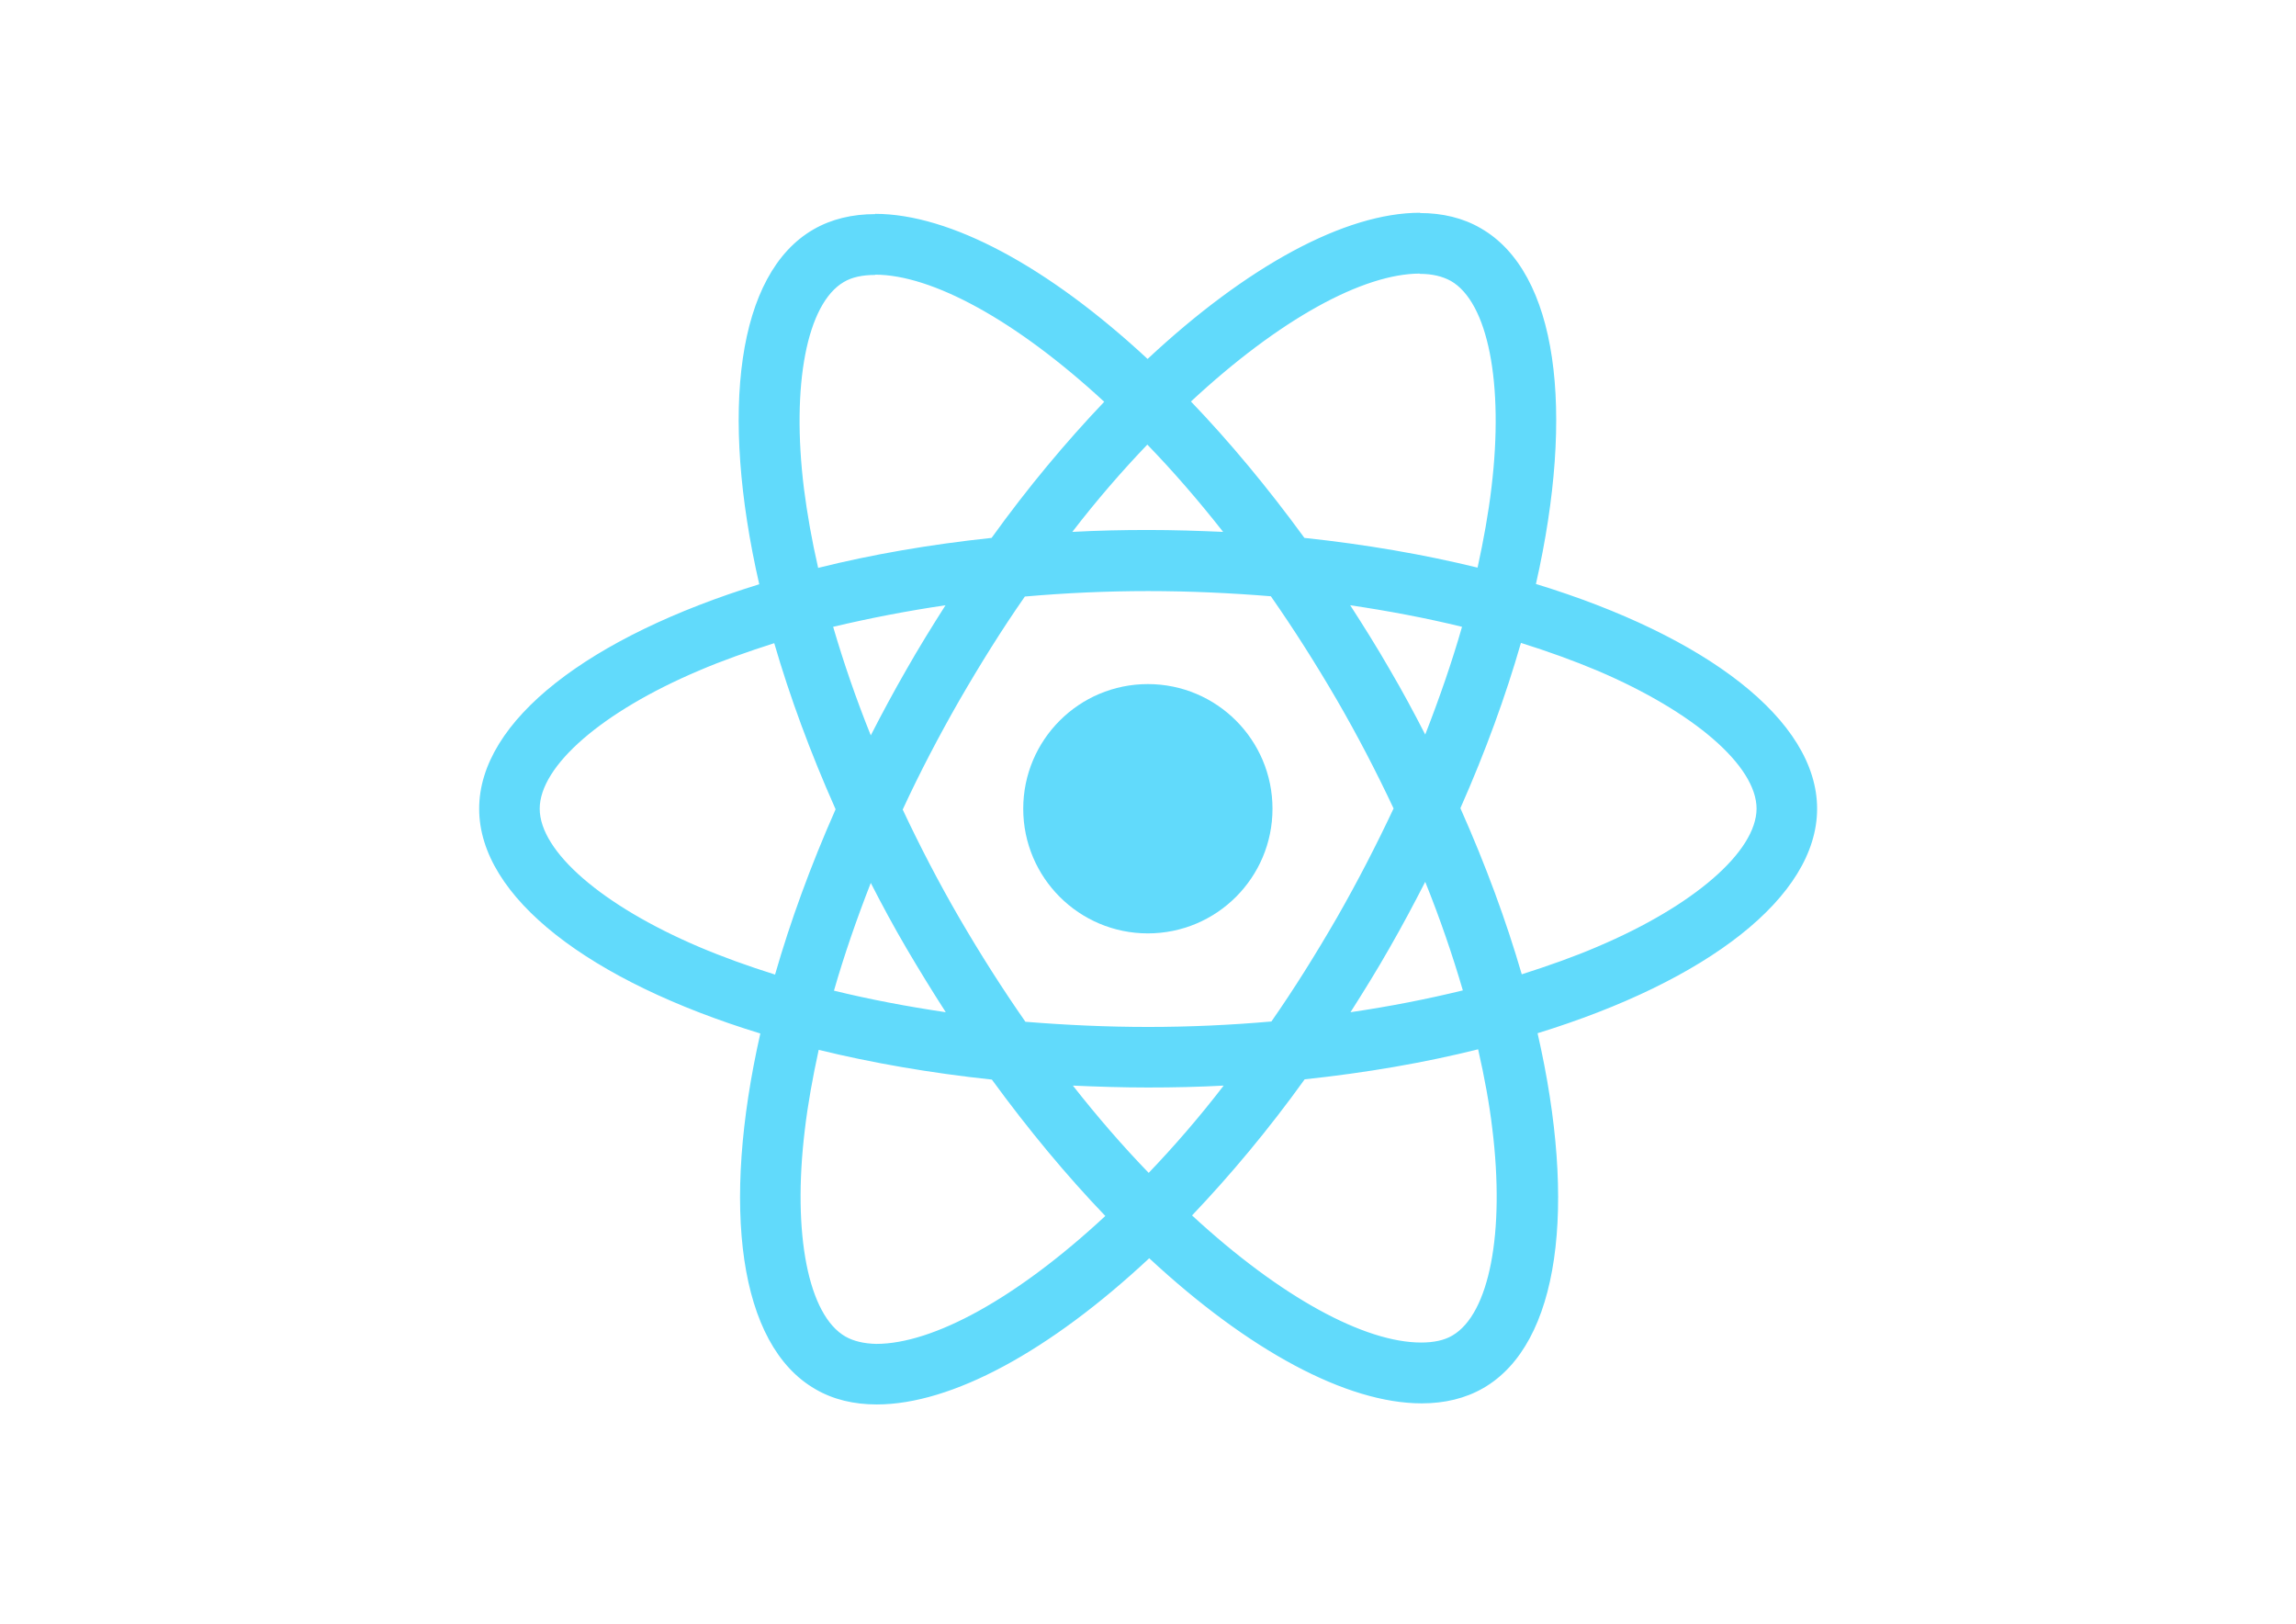
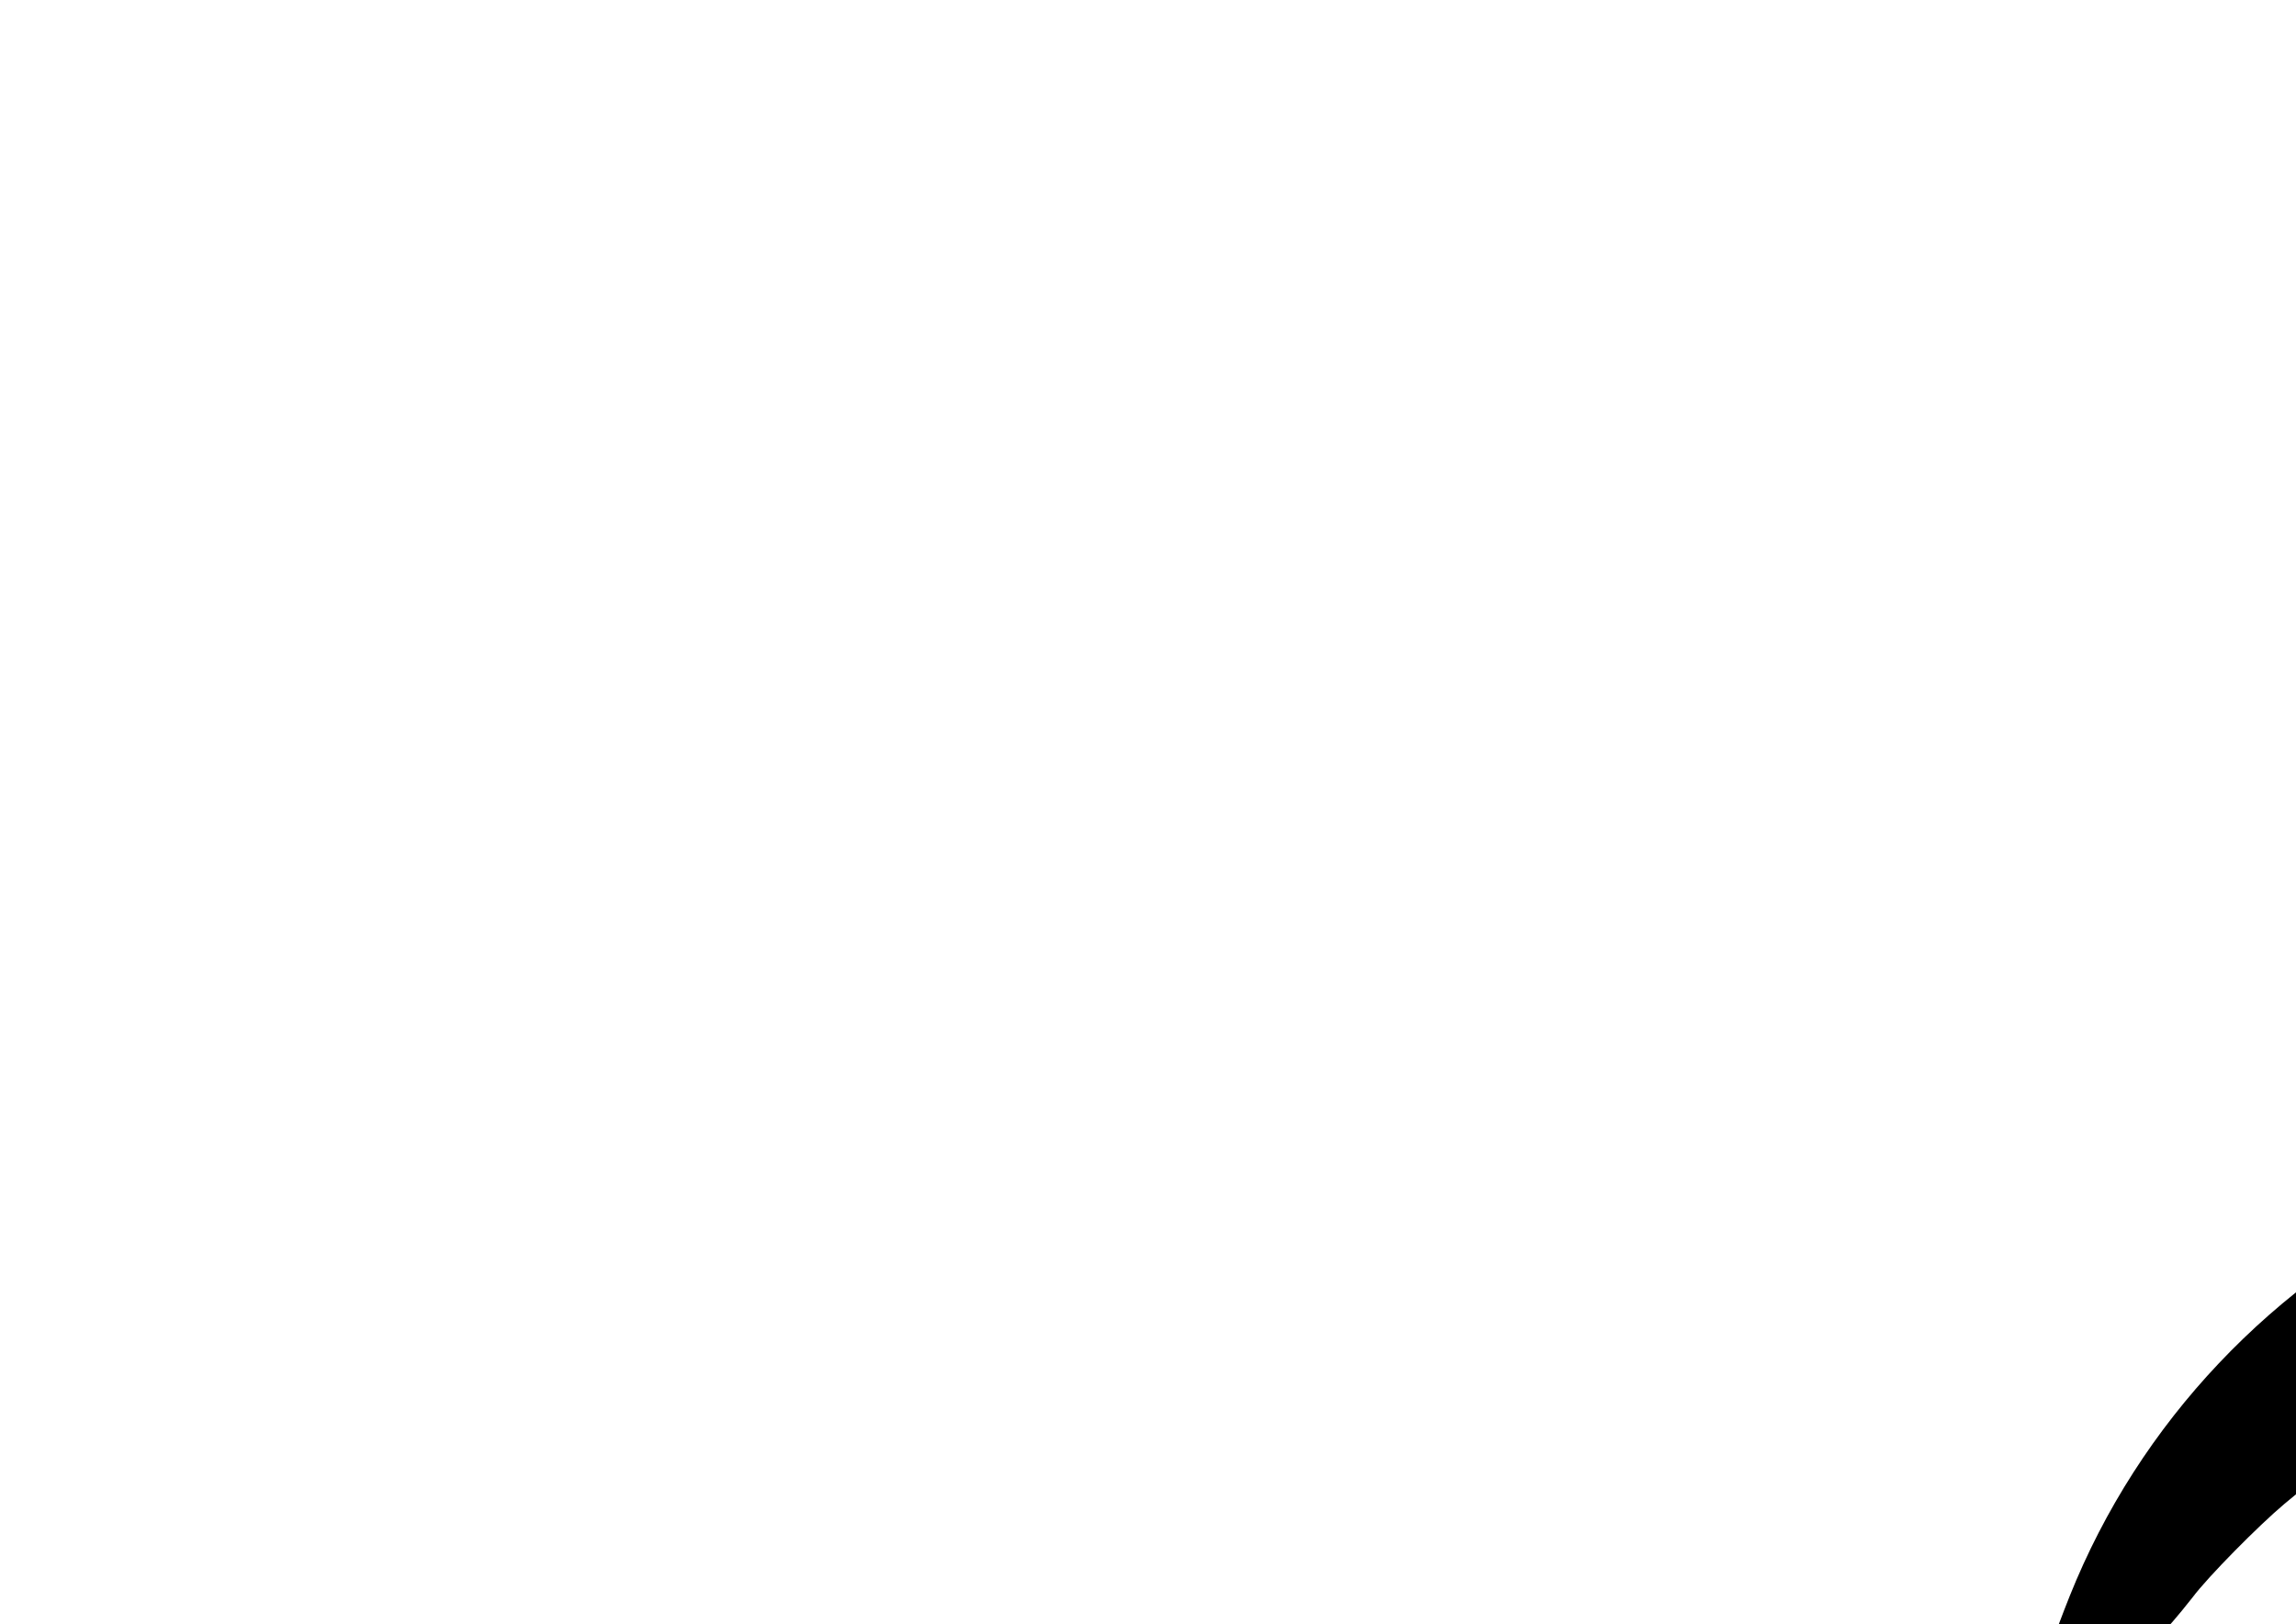
<svg xmlns="http://www.w3.org/2000/svg" viewBox="0 0 841.9 595.3">
-   <g fill="#61DAFB">
-     <path d="M666.3 296.5c0-32.5-40.7-63.3-103.1-82.4 14.4-63.6 8-114.2-20.2-130.4-6.5-3.8-14.1-5.6-22.4-5.6v22.3c4.6 0 8.3.9 11.4 2.6 13.6 7.8 19.5 37.5 14.9 75.7-1.1 9.4-2.9 19.3-5.1 29.4-19.6-4.8-41-8.5-63.5-10.9-13.5-18.5-27.5-35.3-41.6-50 32.6-30.3 63.2-46.9 84-46.9V78c-27.5 0-63.5 19.6-99.9 53.6-36.4-33.8-72.4-53.2-99.9-53.2v22.3c20.7 0 51.4 16.5 84 46.6-14 14.7-28 31.4-41.3 49.9-22.6 2.4-44 6.1-63.6 11-2.3-10-4-19.7-5.2-29-4.7-38.2 1.1-67.9 14.6-75.8 3-1.8 6.9-2.6 11.5-2.6V78.5c-8.4 0-16 1.8-22.6 5.6-28.1 16.2-34.4 66.7-19.9 130.1-62.2 19.2-102.7 49.9-102.7 82.3 0 32.5 40.7 63.3 103.1 82.4-14.4 63.6-8 114.2 20.2 130.4 6.5 3.8 14.1 5.6 22.5 5.6 27.5 0 63.5-19.6 99.9-53.6 36.4 33.8 72.4 53.2 99.9 53.2 8.4 0 16-1.8 22.6-5.6 28.1-16.2 34.4-66.7 19.9-130.1 62-19.1 102.5-49.9 102.5-82.3zm-130.2-66.7c-3.7 12.9-8.3 26.2-13.5 39.5-4.1-8-8.4-16-13.1-24-4.6-8-9.5-15.8-14.4-23.4 14.2 2.1 27.9 4.7 41 7.9zm-45.8 106.5c-7.8 13.5-15.8 26.3-24.1 38.2-14.9 1.3-30 2-45.2 2-15.1 0-30.2-.7-45-1.9-8.3-11.9-16.4-24.6-24.2-38-7.6-13.1-14.5-26.4-20.8-39.8 6.2-13.4 13.2-26.8 20.7-39.9 7.8-13.5 15.8-26.3 24.1-38.2 14.9-1.3 30-2 45.2-2 15.1 0 30.2.7 45 1.9 8.3 11.9 16.4 24.6 24.2 38 7.6 13.1 14.5 26.4 20.8 39.8-6.3 13.4-13.2 26.8-20.7 39.9zm32.3-13c5.4 13.4 10 26.8 13.8 39.8-13.1 3.2-26.9 5.9-41.2 8 4.9-7.7 9.8-15.6 14.4-23.7 4.6-8 8.9-16.1 13-24.1zM421.2 430c-9.3-9.6-18.6-20.3-27.8-32 9 .4 18.2.7 27.5.7 9.4 0 18.7-.2 27.8-.7-9 11.7-18.3 22.4-27.5 32zm-74.4-58.9c-14.2-2.1-27.9-4.7-41-7.9 3.7-12.9 8.3-26.2 13.5-39.5 4.1 8 8.4 16 13.1 24 4.7 8 9.5 15.8 14.4 23.4zM420.7 163c9.3 9.6 18.6 20.3 27.8 32-9-.4-18.2-.7-27.5-.7-9.4 0-18.7.2-27.8.7 9-11.7 18.3-22.4 27.5-32zm-74 58.9c-4.9 7.7-9.8 15.6-14.4 23.7-4.6 8-8.9 16-13 24-5.4-13.4-10-26.8-13.8-39.8 13.1-3.1 26.9-5.8 41.2-7.9zm-90.5 125.2c-35.4-15.1-58.3-34.9-58.3-50.6 0-15.7 22.9-35.6 58.3-50.6 8.6-3.7 18-7 27.7-10.1 5.7 19.6 13.2 40 22.5 60.9-9.2 20.8-16.6 41.1-22.2 60.6-9.9-3.1-19.3-6.5-28-10.2zM310 490c-13.6-7.8-19.5-37.5-14.9-75.7 1.1-9.4 2.9-19.3 5.1-29.4 19.6 4.8 41 8.5 63.5 10.9 13.5 18.5 27.5 35.3 41.6 50-32.6 30.3-63.2 46.9-84 46.9-4.5-.1-8.3-1-11.3-2.7zm237.2-76.2c4.7 38.2-1.1 67.9-14.6 75.8-3 1.8-6.9 2.6-11.5 2.6-20.7 0-51.4-16.5-84-46.6 14-14.7 28-31.4 41.3-49.9 22.6-2.4 44-6.1 63.6-11 2.3 10.1 4.1 19.8 5.2 29.1zm38.5-66.7c-8.6 3.7-18 7-27.7 10.1-5.7-19.6-13.2-40-22.5-60.9 9.2-20.8 16.6-41.1 22.2-60.6 9.9 3.1 19.3 6.5 28.1 10.2 35.4 15.1 58.3 34.9 58.3 50.6-.1 15.7-23 35.6-58.4 50.6zM320.8 78.4z" />
-     <circle cx="420.9" cy="296.5" r="45.7" />
-     <path d="M520.5 78.1z" />
+   <g transform="translate(0,1636) scale(0.1,-0.1)" fill="#000000" stroke="none">
+     <path d="M9870 12225 c-328 -41 -621 -125 -901 -259 -635 -303 -1125 -821 -1380 -1458 -58 -146 -76 -201 -118 -363 -89 -339 -113 -724 -67 -1042 28 -194 39 -194 47 -3 7 155 25 293 49 385 6 22 15 56 20 75 5 19 13 51 18 70 18 66 86 225 150 350 64 126 227 380 279 435 15 17 48 57 73 89 56 75 242 263 336 342 193 160 187 156 345 261 150 101 253 159 414 237 234 113 336 154 510 206 341 101 507 132 867 161 124 10 191 10 320 0 176 -13 300 -27 363 -41 22 -5 69 -14 105 -20 215 -39 659 -213 668 -262 9 -47 -121 -248 -225 -349 -37 -36 -102 -90 -143 -119 -41 -30 -77 -57 -80 -60 -23 -25 -187 -120 -335 -195 -316 -159 -392 -189 -1030 -406 -384 -131 -410 -140 -500 -174 -134 -51 -396 -155 -439 -174 -23 -11 -65 -29 -92 -39 -129 -51 -532 -248 -634 -309 -36 -22 -85 -50 -110 -64 -25 -13 -67 -40 -95 -58 -27 -19 -79 -55 -115 -80 -202 -138 -416 -346 -522 -506 -60 -91 -128 -221 -128 -245 0 -6 -4 -18 -9 -28 -9 -16 -13 -33 -42 -147 -22 -84 -16 -276 11 -375 71 -261 272 -439 600 -530 25 -6 55 -16 68 -21 13 -5 32 -9 43 -9 12 0 48 -26 82 -58 280 -265 632 -471 1022 -601 156 -52 259 -77 428 -106 380 -64 837 -36 1197 71 667 200 1263 655 1601 1225 113 190 247 481 278 605 6 22 25 96 44 165 33 118 77 381 77 453 0 38 14 52 85 86 82 40 255 149 327 208 267 215 414 540 395 871 -8 132 -34 228 -97 356 -79 160 -185 287 -342 406 -42 33 -79 59 -82 59 -3 0 -24 13 -48 29 -59 39 -176 96 -183 89 -4 -3 9 -35 27 -70 63 -116 99 -237 123 -407 29 -200 13 -361 -50 -509 -48 -114 -102 -191 -214 -302 -177 -176 -402 -301 -736 -410 -254 -82 -508 -140 -795 -181 -41 -6 -104 -15 -140 -20 -36 -5 -99 -14 -140 -19 -41 -5 -133 -19 -205 -30 -71 -11 -182 -27 -245 -36 -868 -119 -1529 -392 -1835 -758 -102 -122 -145 -192 -186 -301 -31 -82 -19 -87 35 -12 59 83 171 188 273 256 74 50 270 150 323 166 14 4 39 13 55 20 28 12 130 45 185 60 14 3 41 11 60 16 167 48 487 103 749 130 201 20 262 24 941 59 217 11 436 24 485 30 50 5 135 14 190 19 183 19 437 57 550 82 28 6 66 14 85 19 19 4 76 21 127 37 51 17 94 28 97 26 8 -8 -18 -72 -80 -198 -128 -261 -282 -483 -481 -695 -187 -198 -295 -292 -528 -458 -259 -185 -608 -362 -900 -457 -286 -93 -420 -123 -735 -167 -60 -8 -202 -13 -390 -13 -264 0 -309 3 -425 23 -251 45 -309 59 -478 116 -156 53 -276 115 -225 116 22 1 -35 29 -59 30 -59 1 -158 55 -318 176 -109 82 -152 125 -177 179 -20 44 -23 65 -22 170 0 112 2 126 33 203 18 46 55 116 81 155 62 93 219 248 340 337 132 97 350 219 510 286 74 31 149 63 165 70 38 16 345 124 450 157 144 46 358 106 657 182 1079 274 1419 382 1813 576 155 76 175 87 260 138 67 41 216 154 277 210 346 317 470 768 303 1101 -134 266 -412 475 -798 600 -138 44 -337 90 -337 77 0 -3 36 -28 79 -57 183 -120 271 -268 271 -457 0 -46 -4 -83 -8 -83 -5 0 -50 33 -99 73 -213 170 -490 333 -708 417 -11 4 -31 12 -45 18 -219 90 -455 147 -760 182 -115 13 -402 10 -530 -5z" />
  </g>
</svg>
